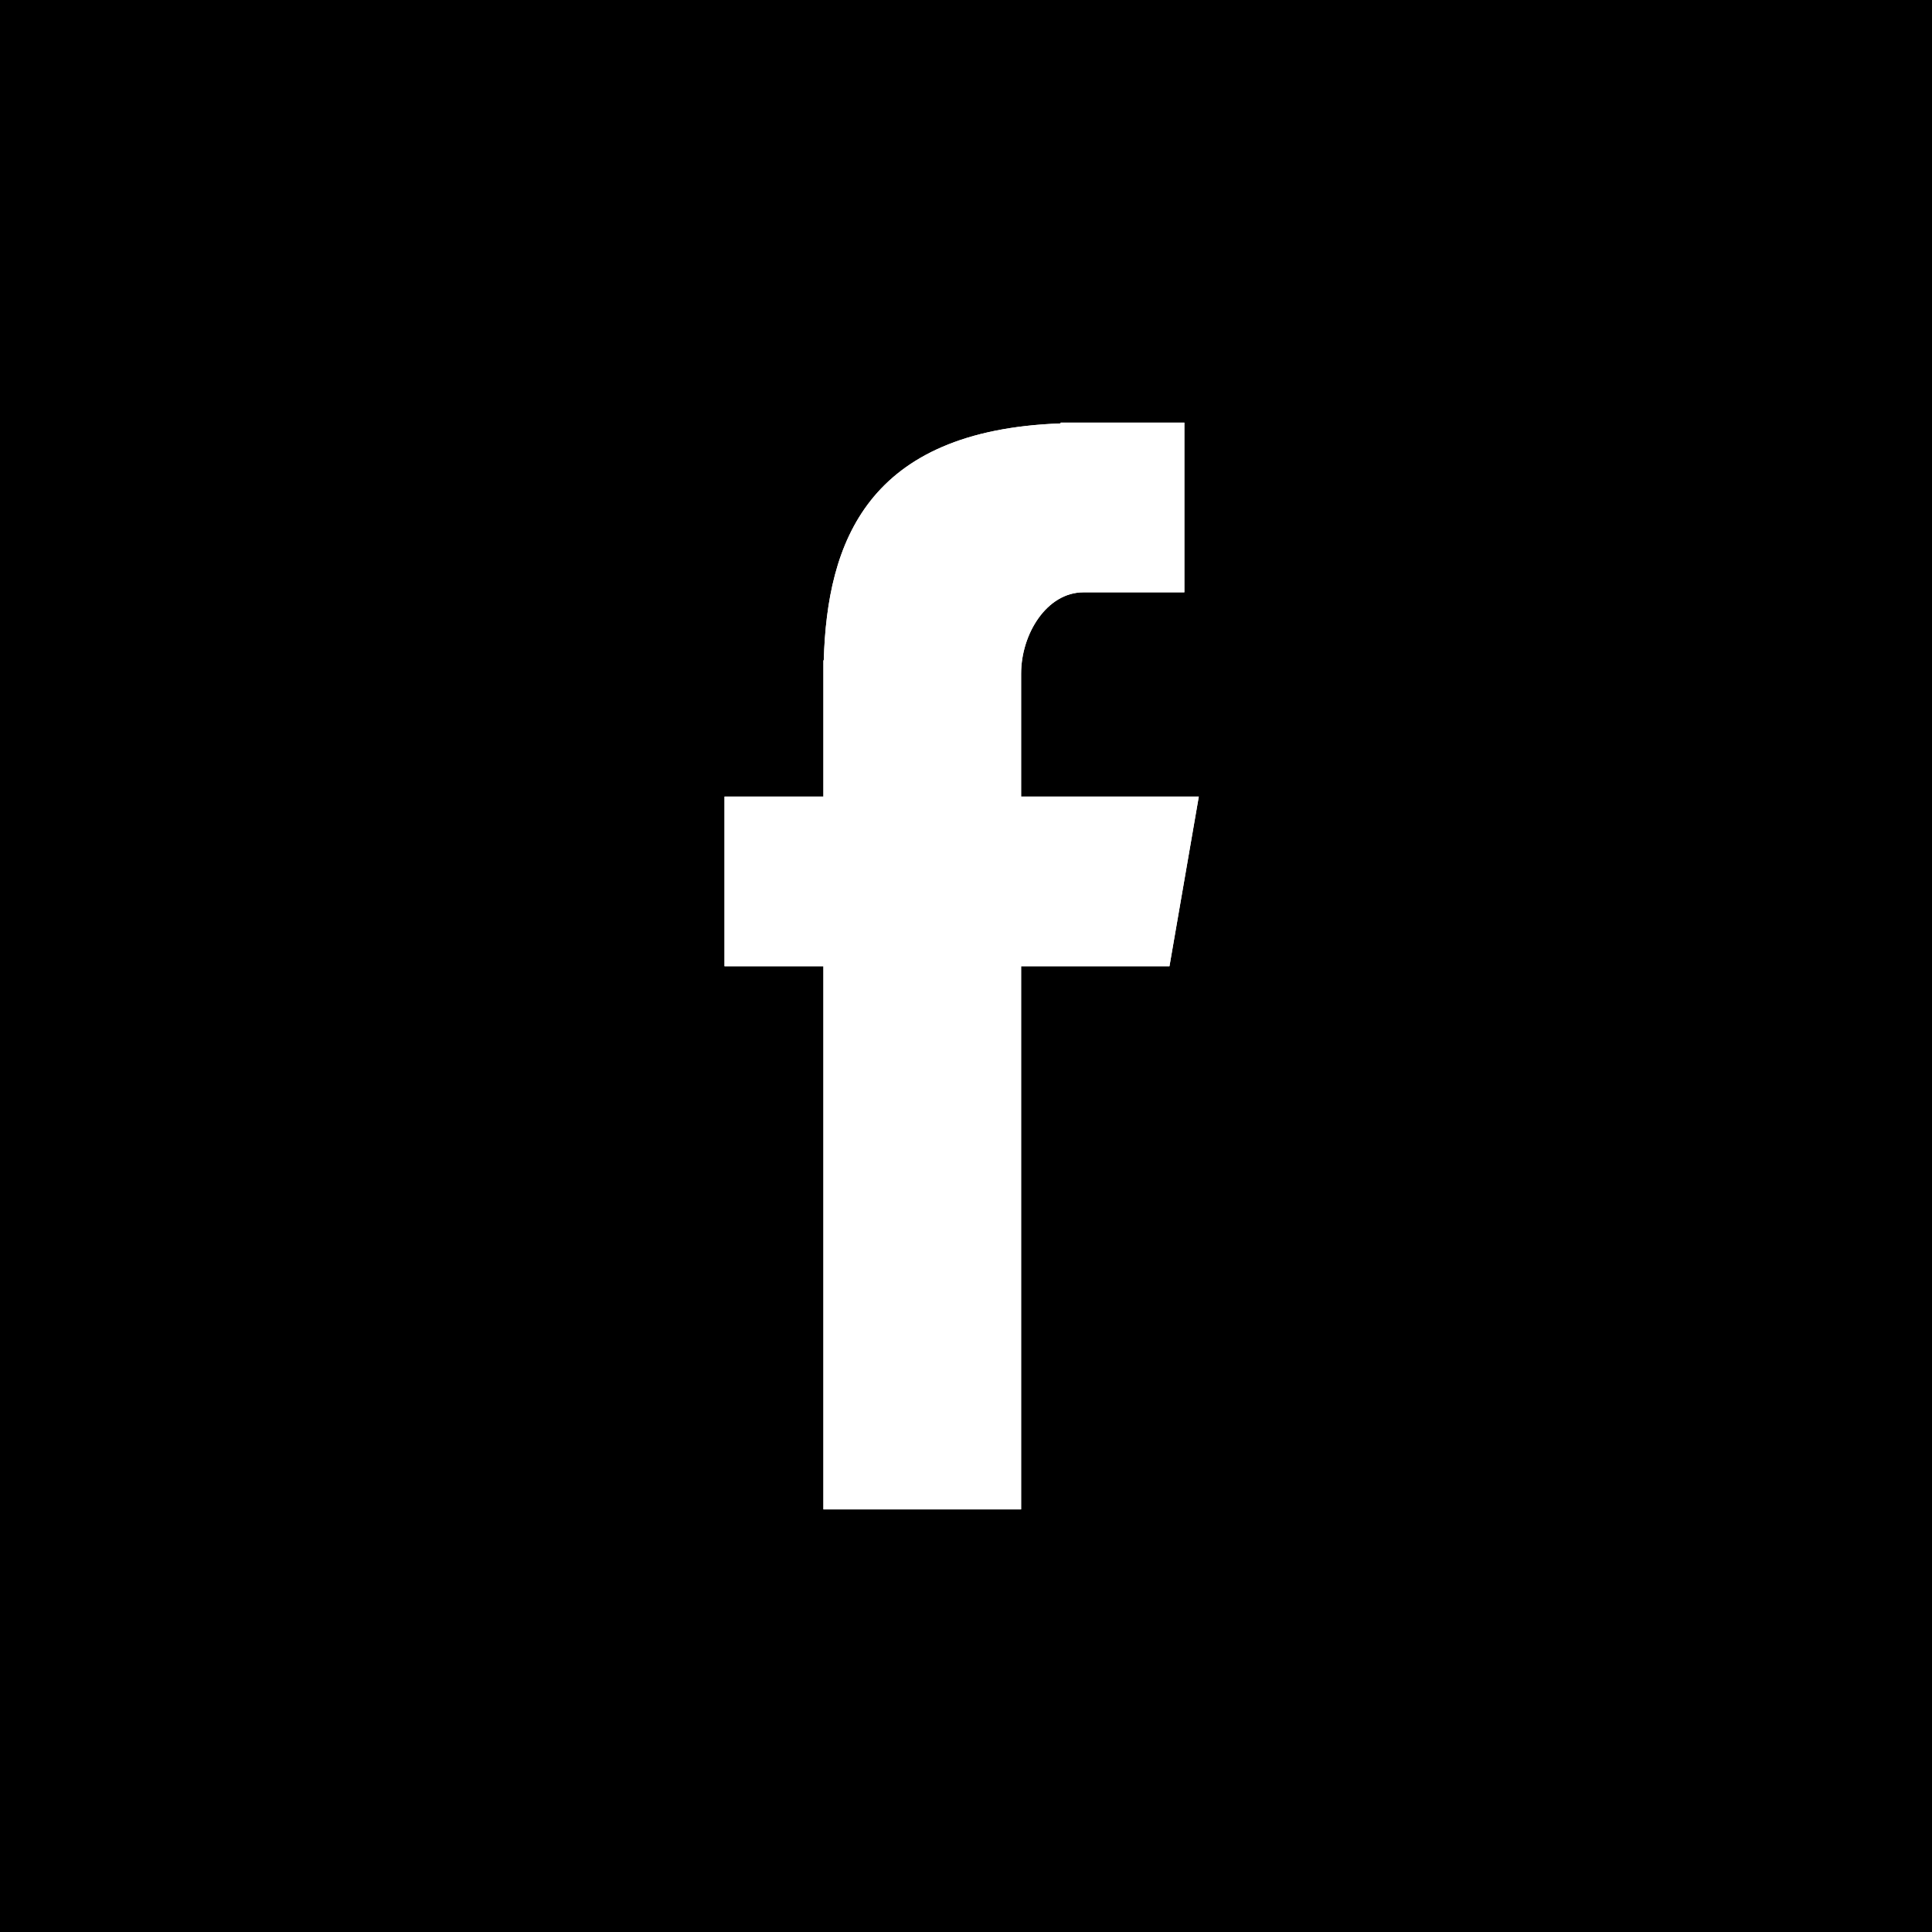
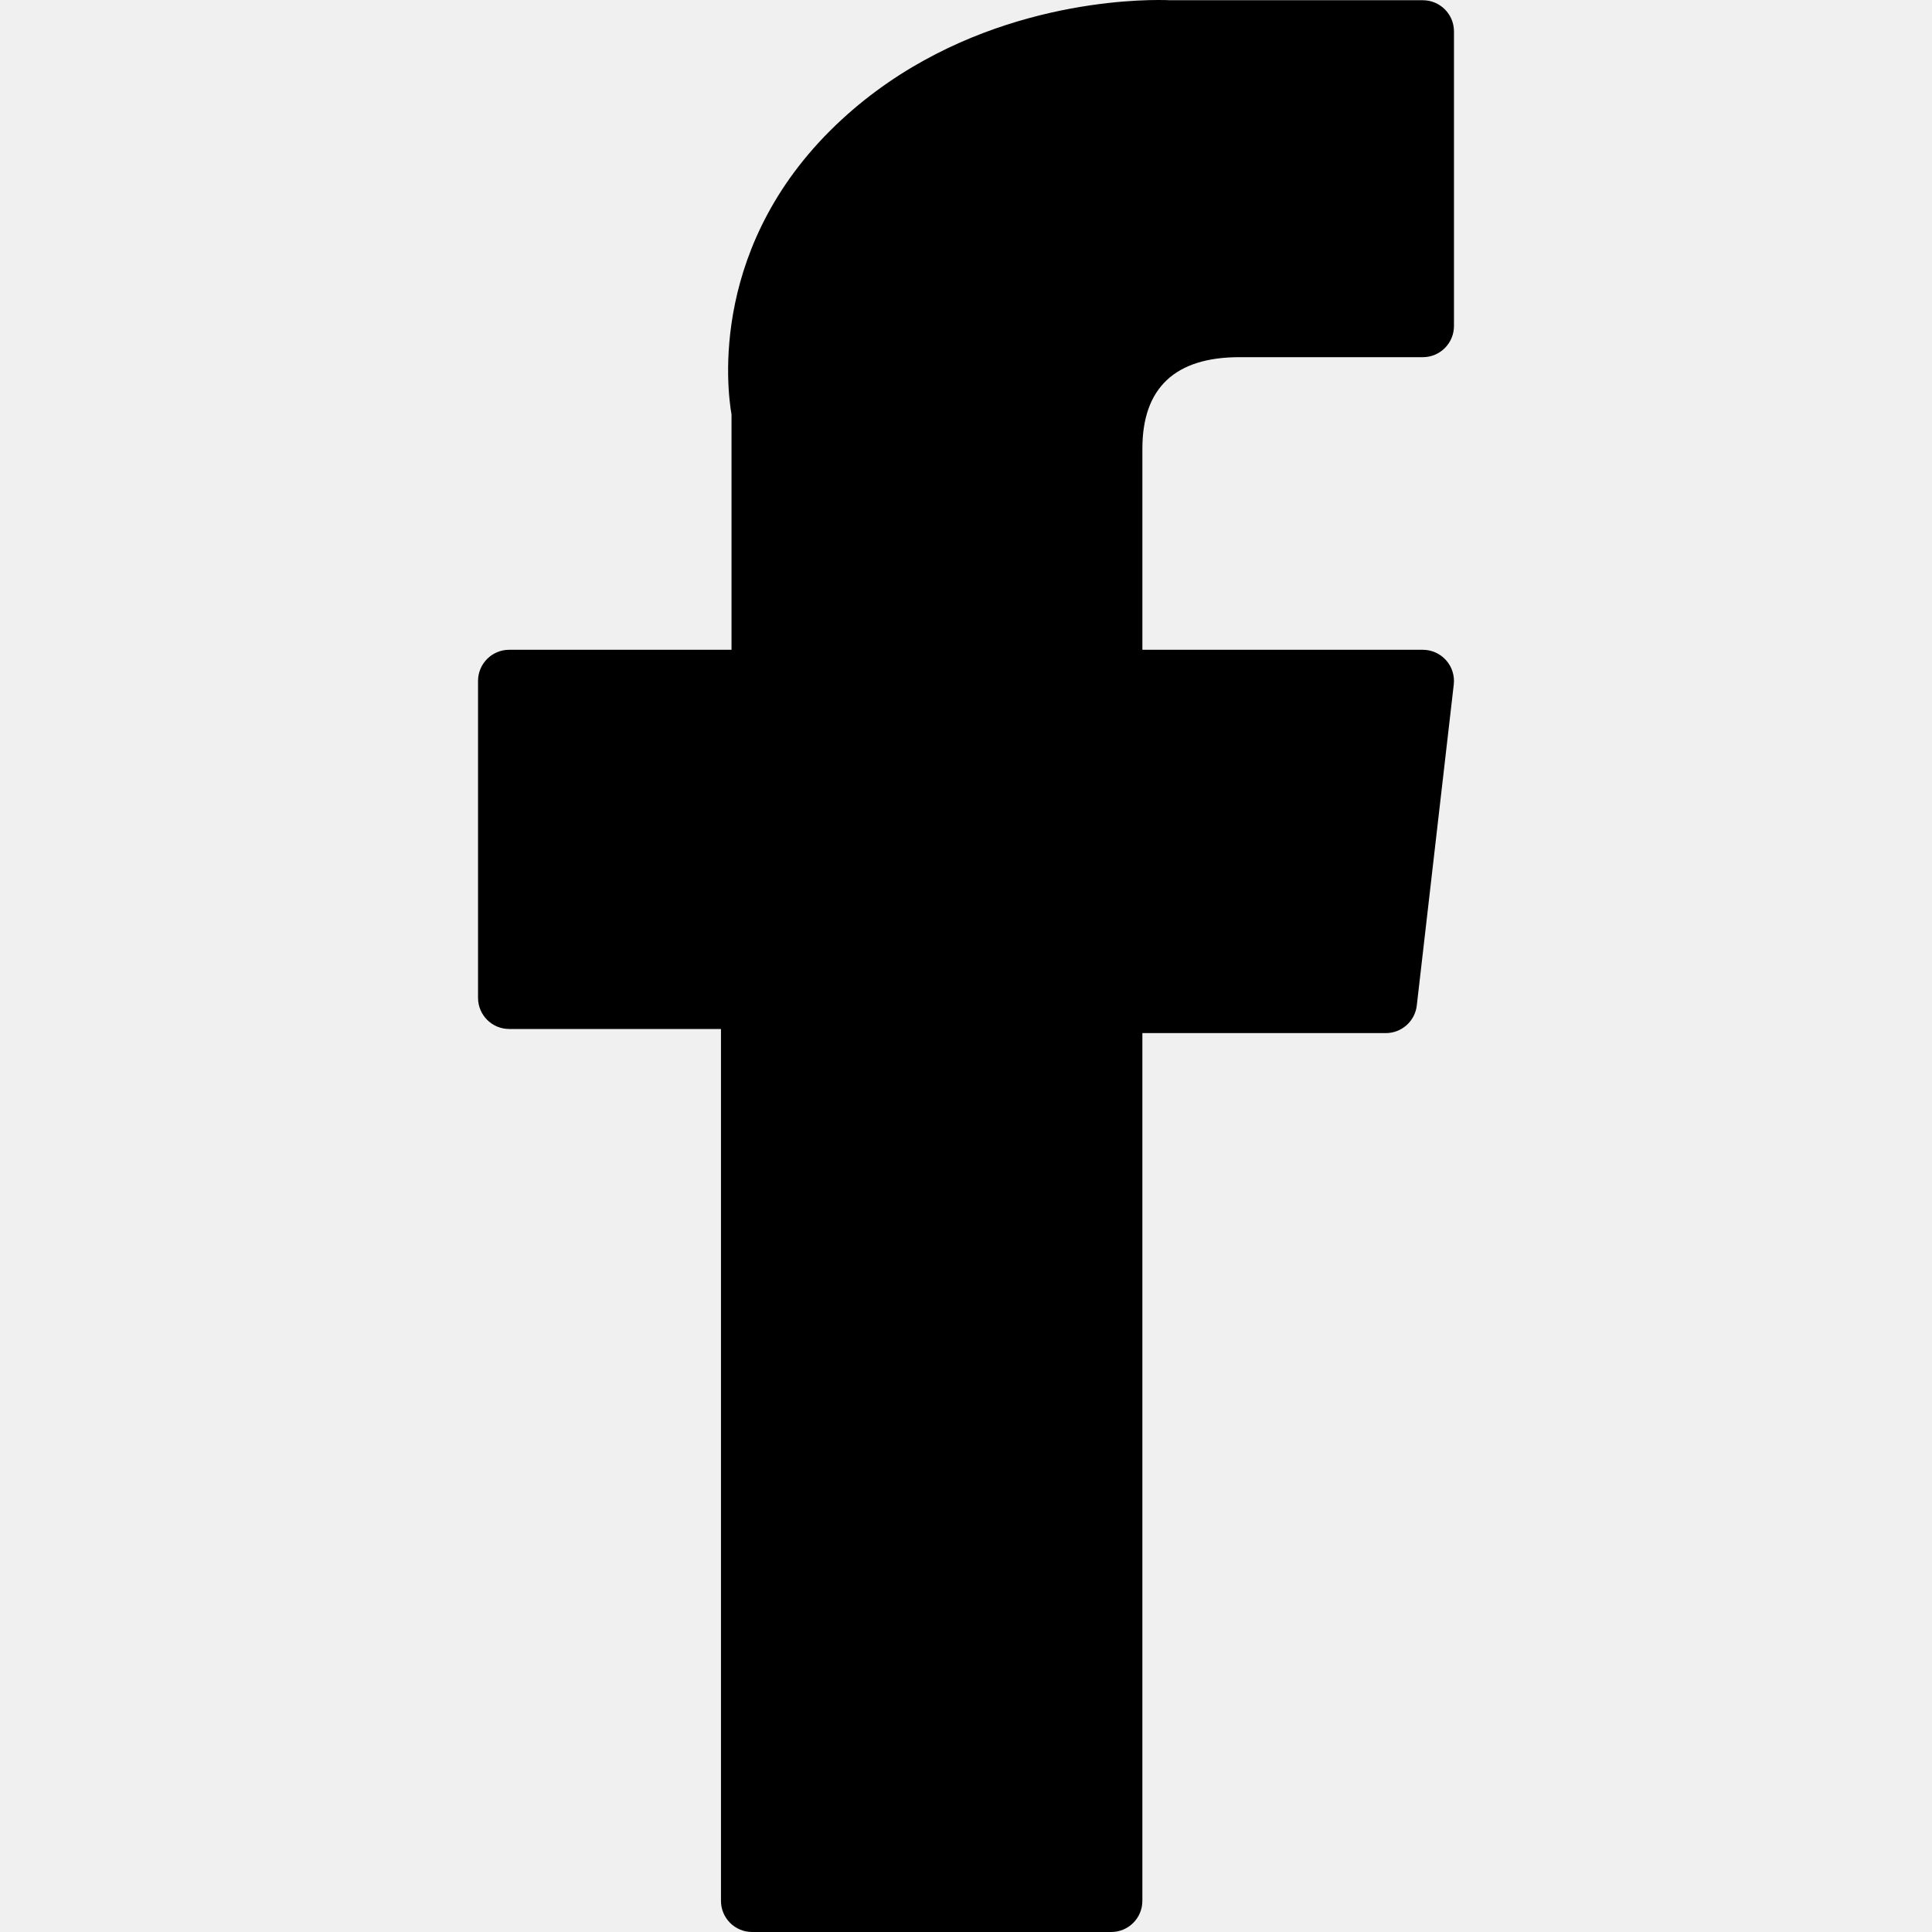
- <svg class="si6135f1197df37c0022372d3de6b28622062c41b69a97908a2e30efee1630925089040 svgIcon_1J7 filled_Qbi" viewBox="0 0 32 32" style="border-radius:50%">
-   <path class="outer_bDW" d="M32 0H0V32H32V0ZM16.913 25H13.638V16.004H12V13.194H13.638V10.937H13.644C13.701 8.986 14.36 7.129 17.567 7.013V7H19.617V9.811H17.945C17.338 9.811 16.913 10.5 16.913 11.157V13.194H19.856L19.37 16.004H16.913V25Z" />
-   <path d="M16,31 C24.284,31 31,24.284 31,16 C31,7.716 24.284,1 16,1 C7.716,1 1,7.716 1,16 C1,24.284 7.716,31 16,31 Z M16,32 C7.163,32 0,24.837 0,16 C0,7.163 7.163,0 16,0 C24.837,0 32,7.163 32,16 C32,24.837 24.837,32 16,32 Z" class="border_2yy" />
-   <path class="logo_2gS" d="M13.638 25H16.913V16.004H19.37L19.856 13.194H16.913V11.157C16.913 10.5 17.338 9.811 17.945 9.811H19.617V7H17.567V7.013C14.36 7.129 13.701 8.986 13.644 10.937H13.638V13.194H12V16.004H13.638V25Z" style="color:#ffffff;fill:#ffffff" />
+ <svg xmlns="http://www.w3.org/2000/svg" version="1.1" id="Layer_1" x="0px" y="0px" viewBox="0 0 310 310" style="enable-background:new 0 0 310 310;" xml:space="preserve">
+   <g id="XMLID_834_">
+     <path id="XMLID_835_" d="M81.703,165.106h33.981V305c0,2.762,2.238,5,5,5h57.616c2.762,0,5-2.238,5-5V165.765h39.064   c2.54,0,4.677-1.906,4.967-4.429l5.933-51.502c0.163-1.417-0.286-2.836-1.234-3.899c-0.949-1.064-2.307-1.673-3.732-1.673h-44.996   V71.978c0-9.732,5.24-14.667,15.576-14.667c1.473,0,29.42,0,29.42,0c2.762,0,5-2.239,5-5V5.037c0-2.762-2.238-5-5-5h-40.545   C187.467,0.023,186.832,0,185.896,0c-7.035,0-31.488,1.381-50.804,19.151c-21.402,19.692-18.427,43.27-17.716,47.358v37.752H81.703   c-2.762,0-5,2.238-5,5v50.844C76.703,162.867,78.941,165.106,81.703,165.106z" />
+   </g>
+   <g>
+ </g>
+   <g>
+ </g>
+   <g>
+ </g>
+   <g>
+ </g>
+   <g>
+ </g>
+   <g>
+ </g>
+   <g>
+ </g>
+   <g>
+ </g>
+   <g>
+ </g>
+   <g>
+ </g>
+   <g>
+ </g>
+   <g>
+ </g>
+   <g>
+ </g>
+   <g>
+ </g>
+   <g>
+ </g>
</svg>
